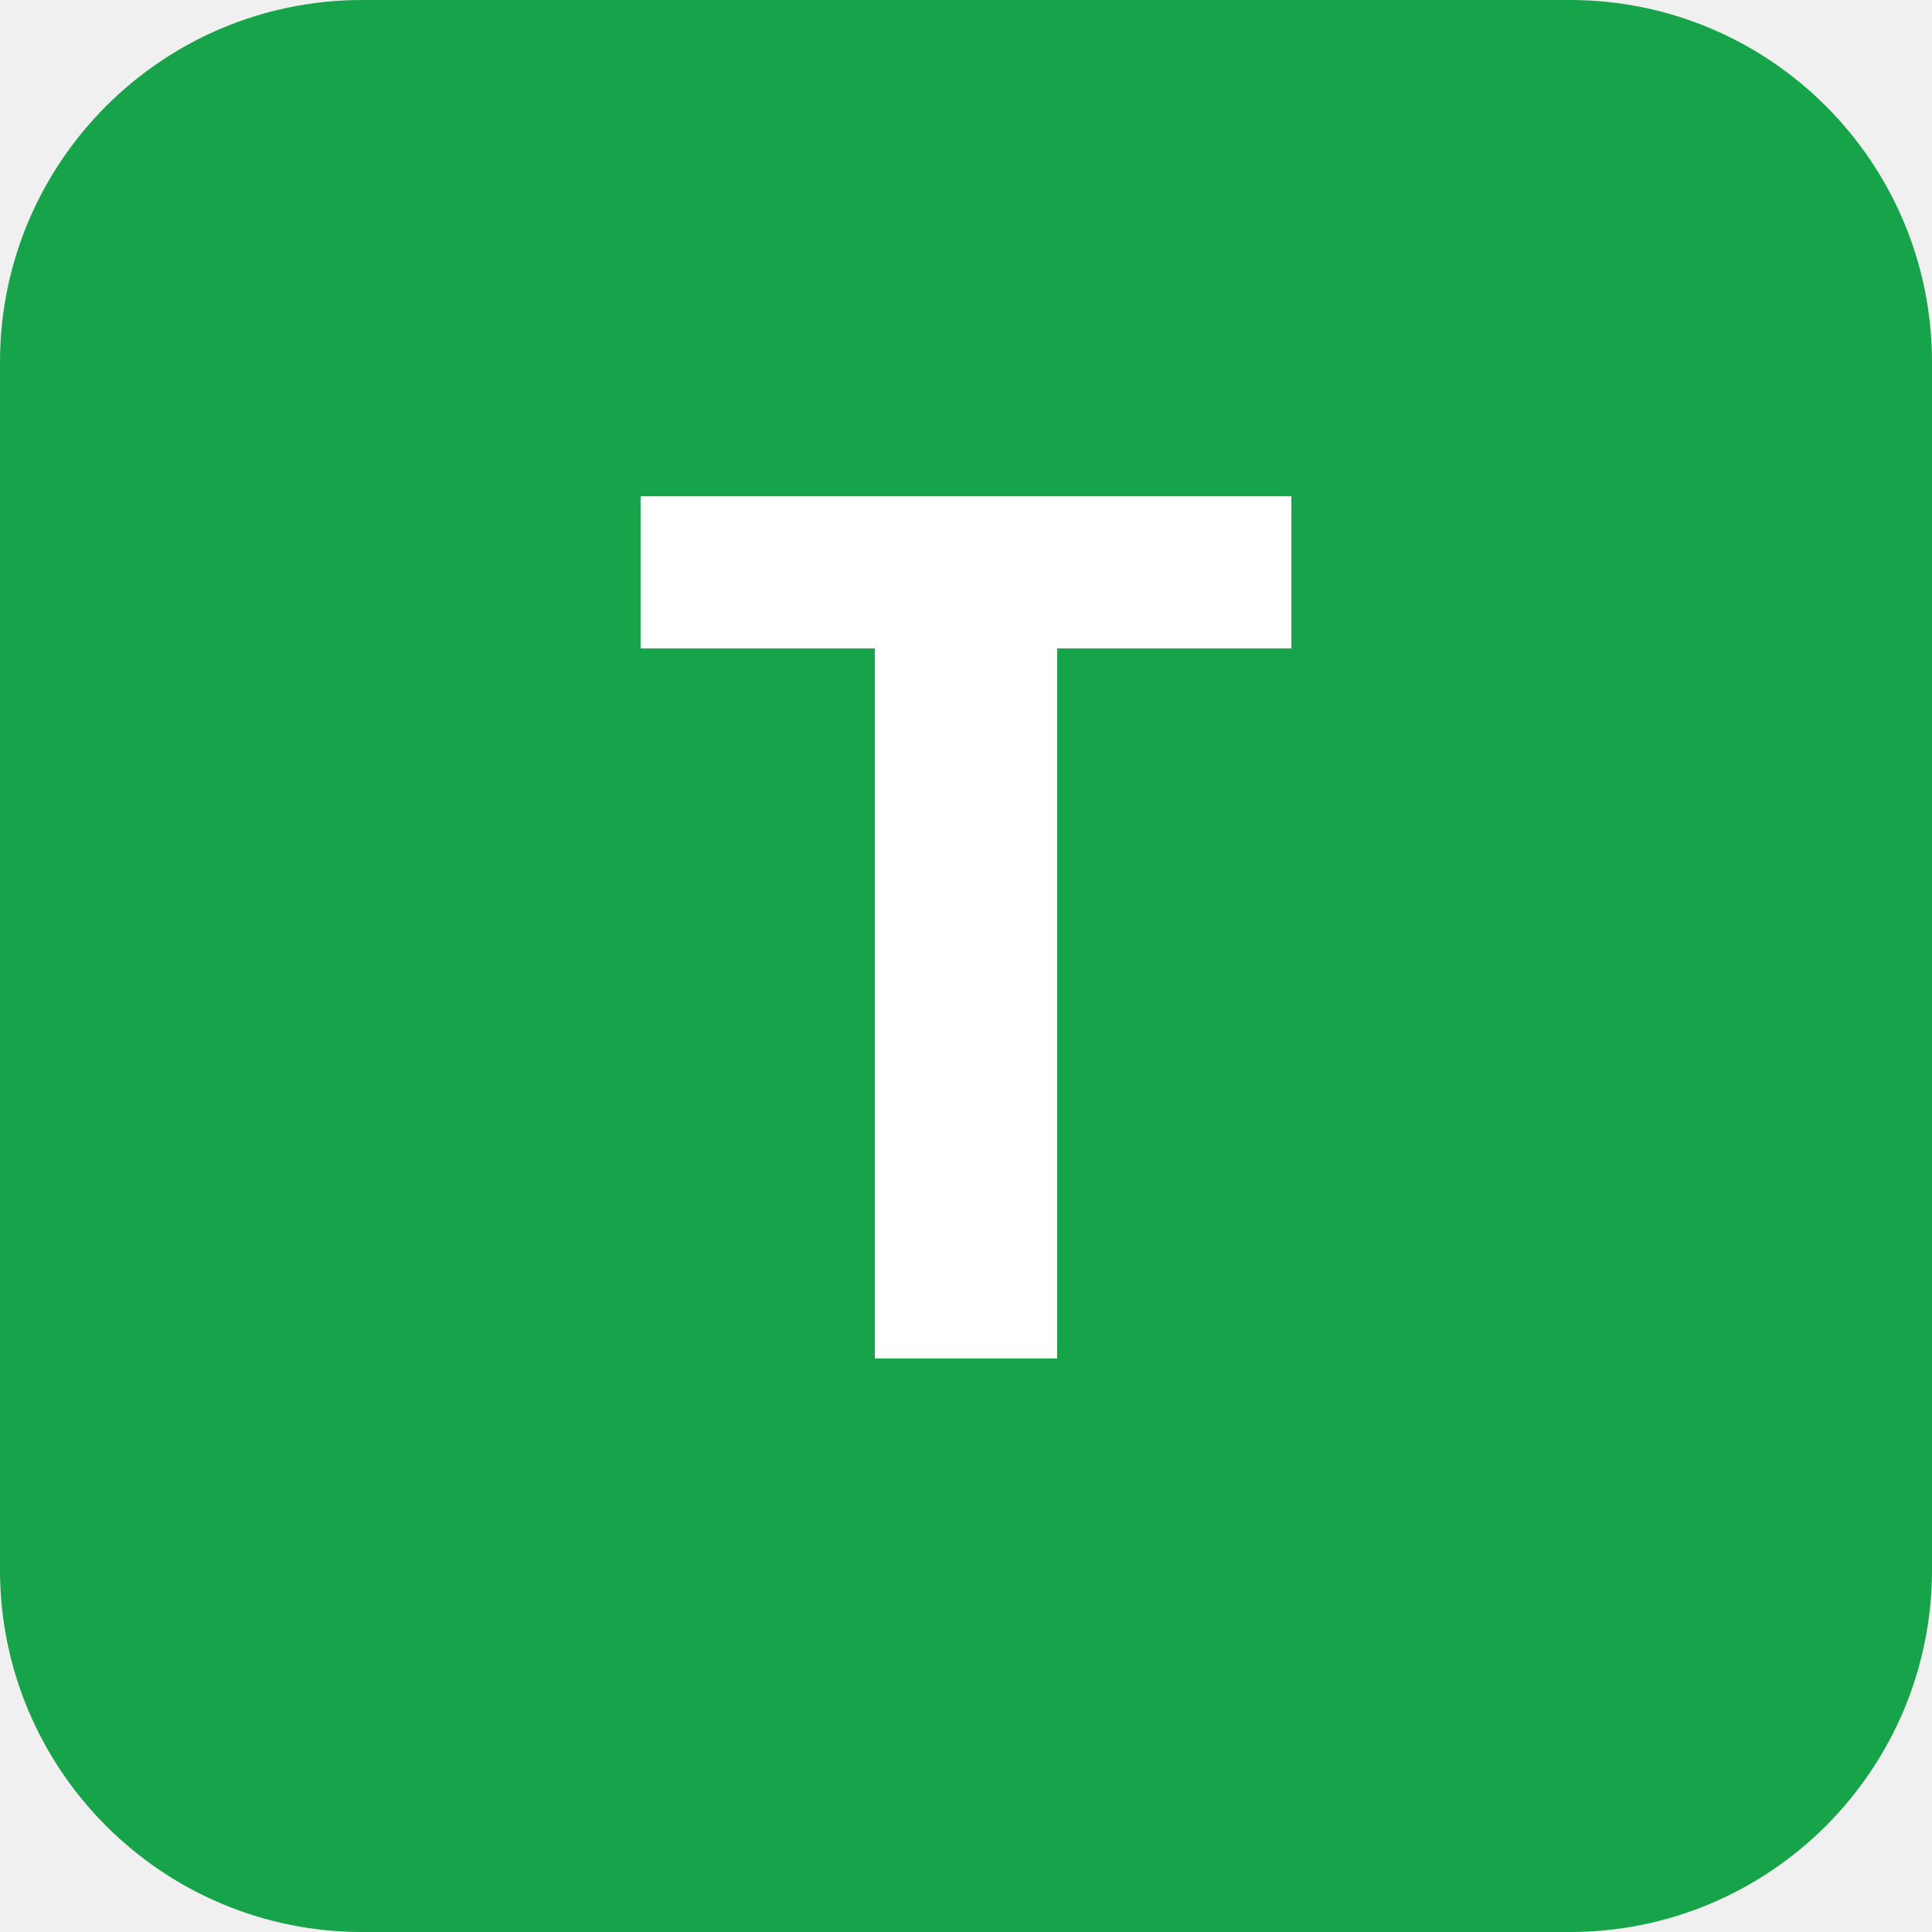
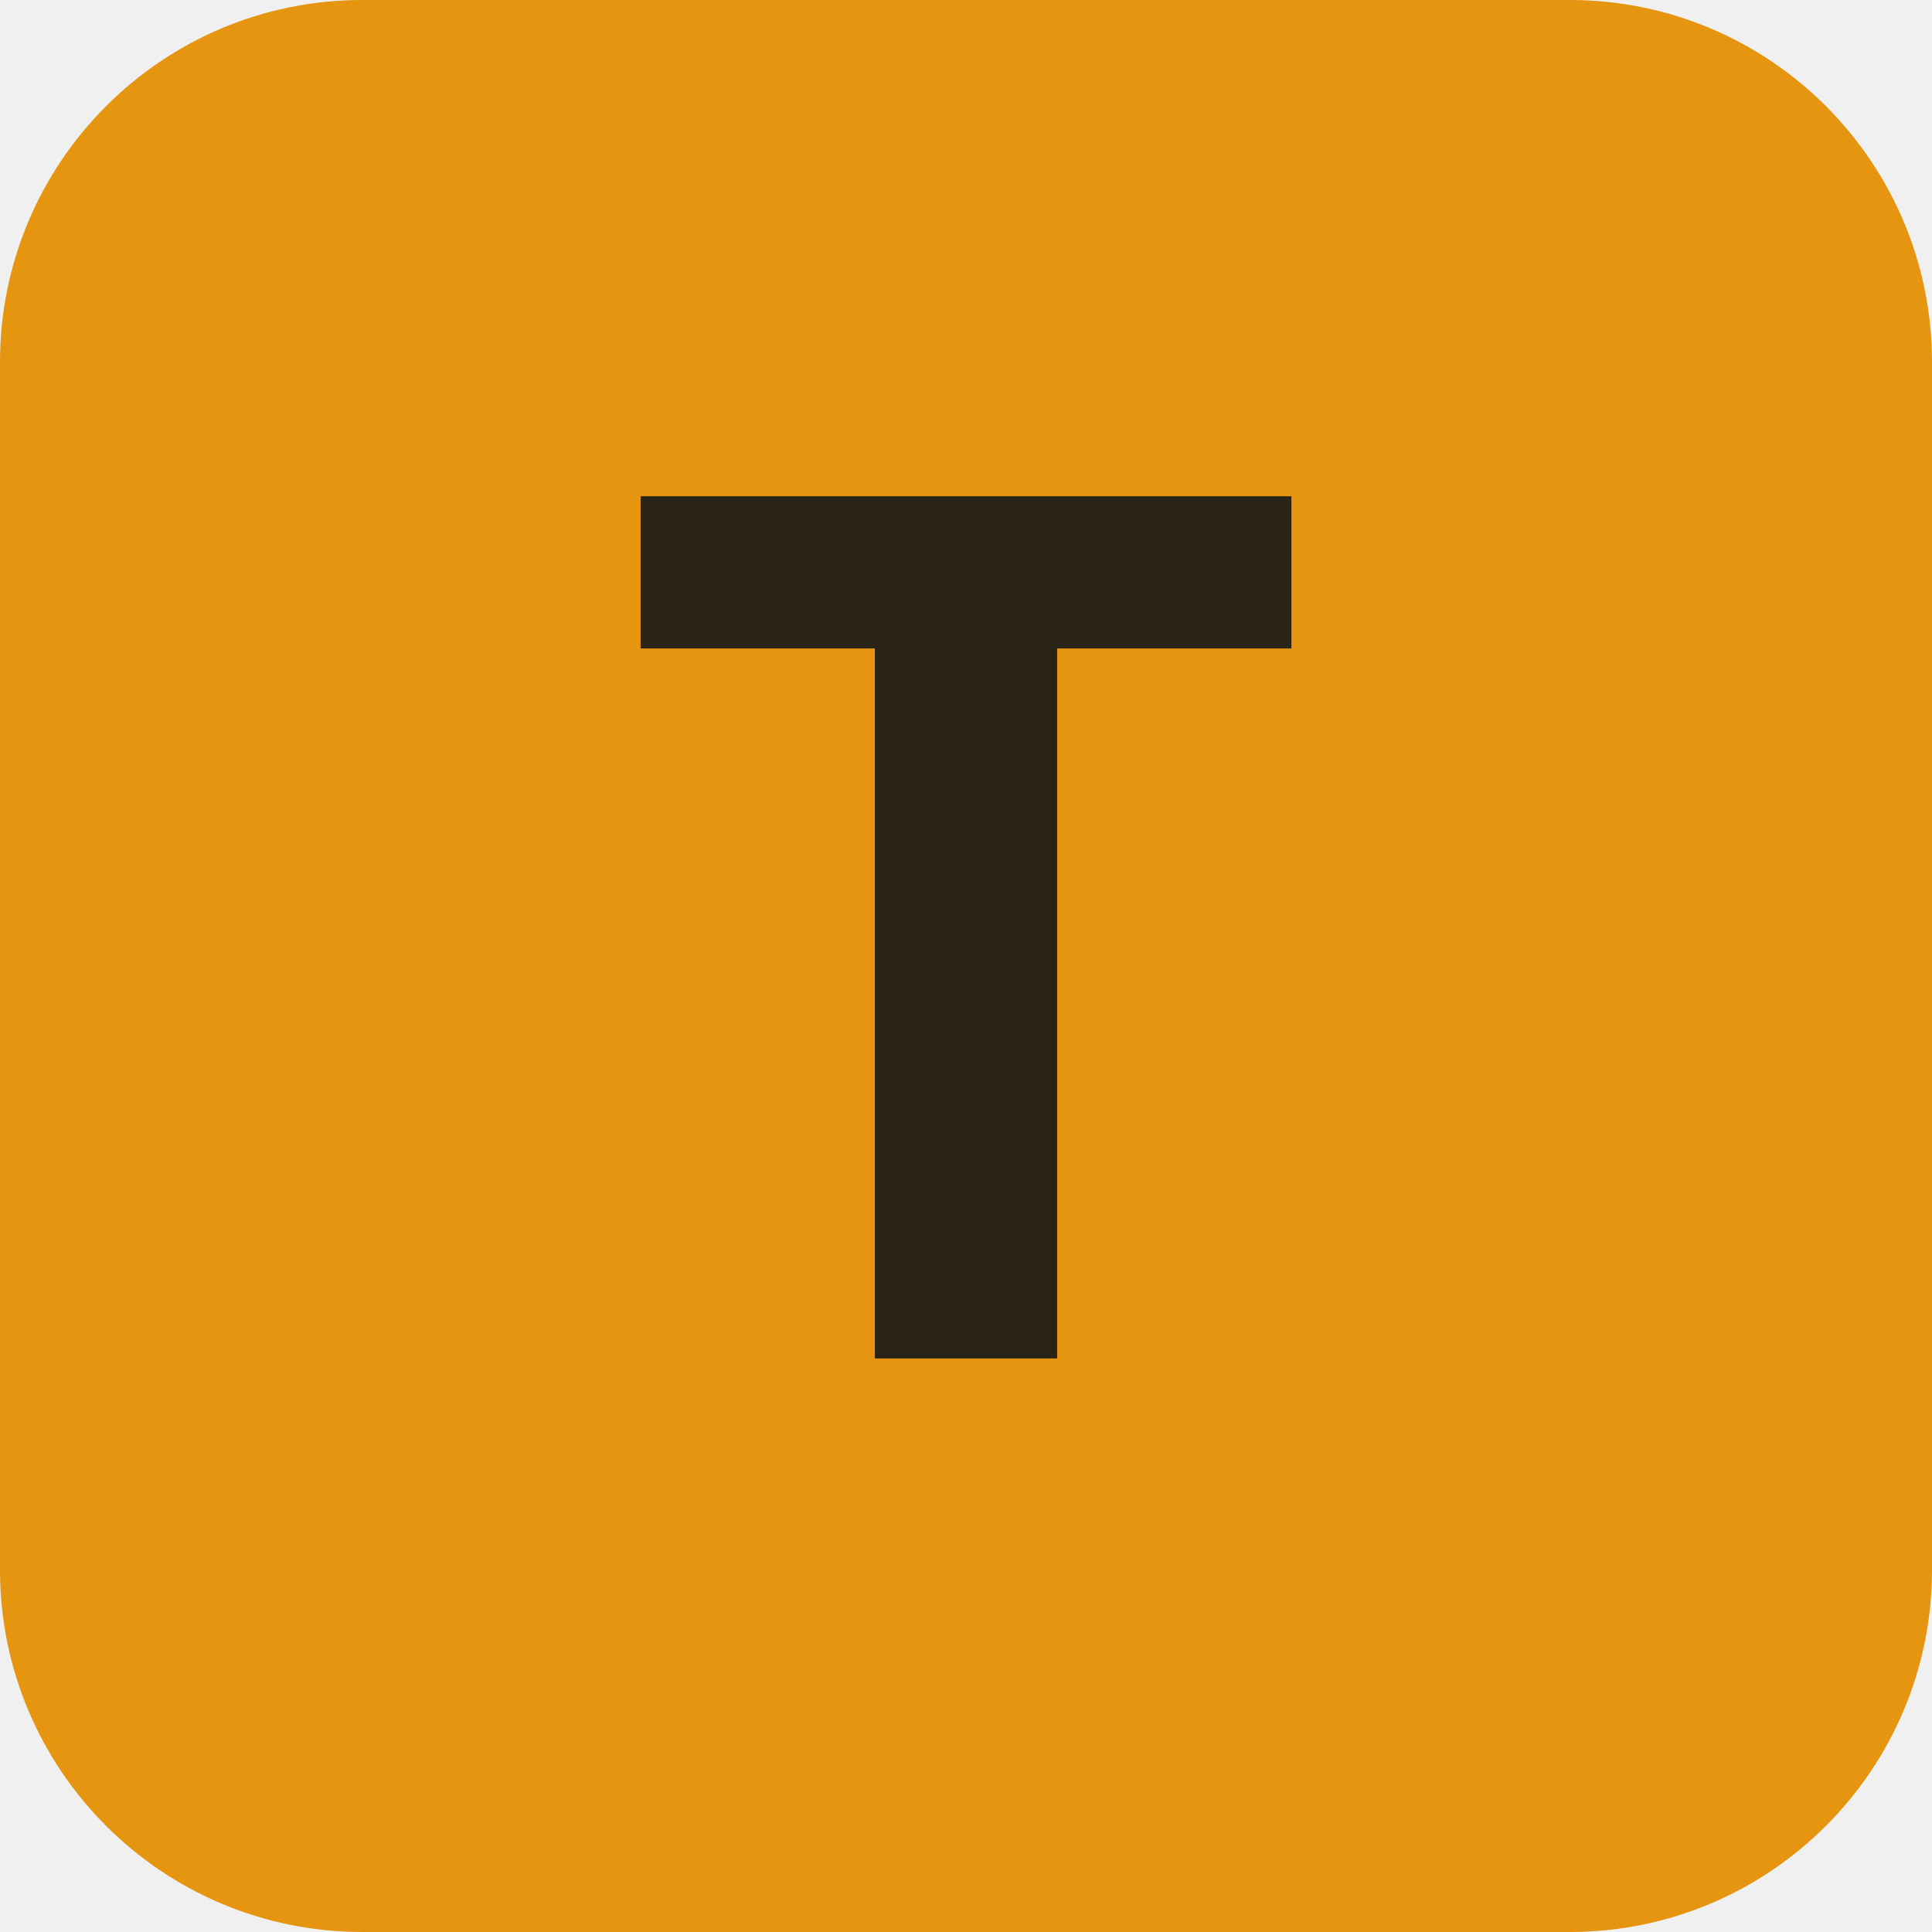
<svg xmlns="http://www.w3.org/2000/svg" viewBox="0 0 512 512">
-   <rect width="512" height="512" rx="96" fill="#16a34a" />
-   <text x="256" y="360" text-anchor="middle" font-size="320" font-weight="bold" font-family="system-ui, sans-serif" fill="white">T</text>
+   <rect width="512" height="512" rx="96" fill="#e5950f" />
+   <text x="256" y="360" text-anchor="middle" font-size="320" font-weight="800" font-family="system-ui, sans-serif" fill="#2a2418">T</text>
</svg>
